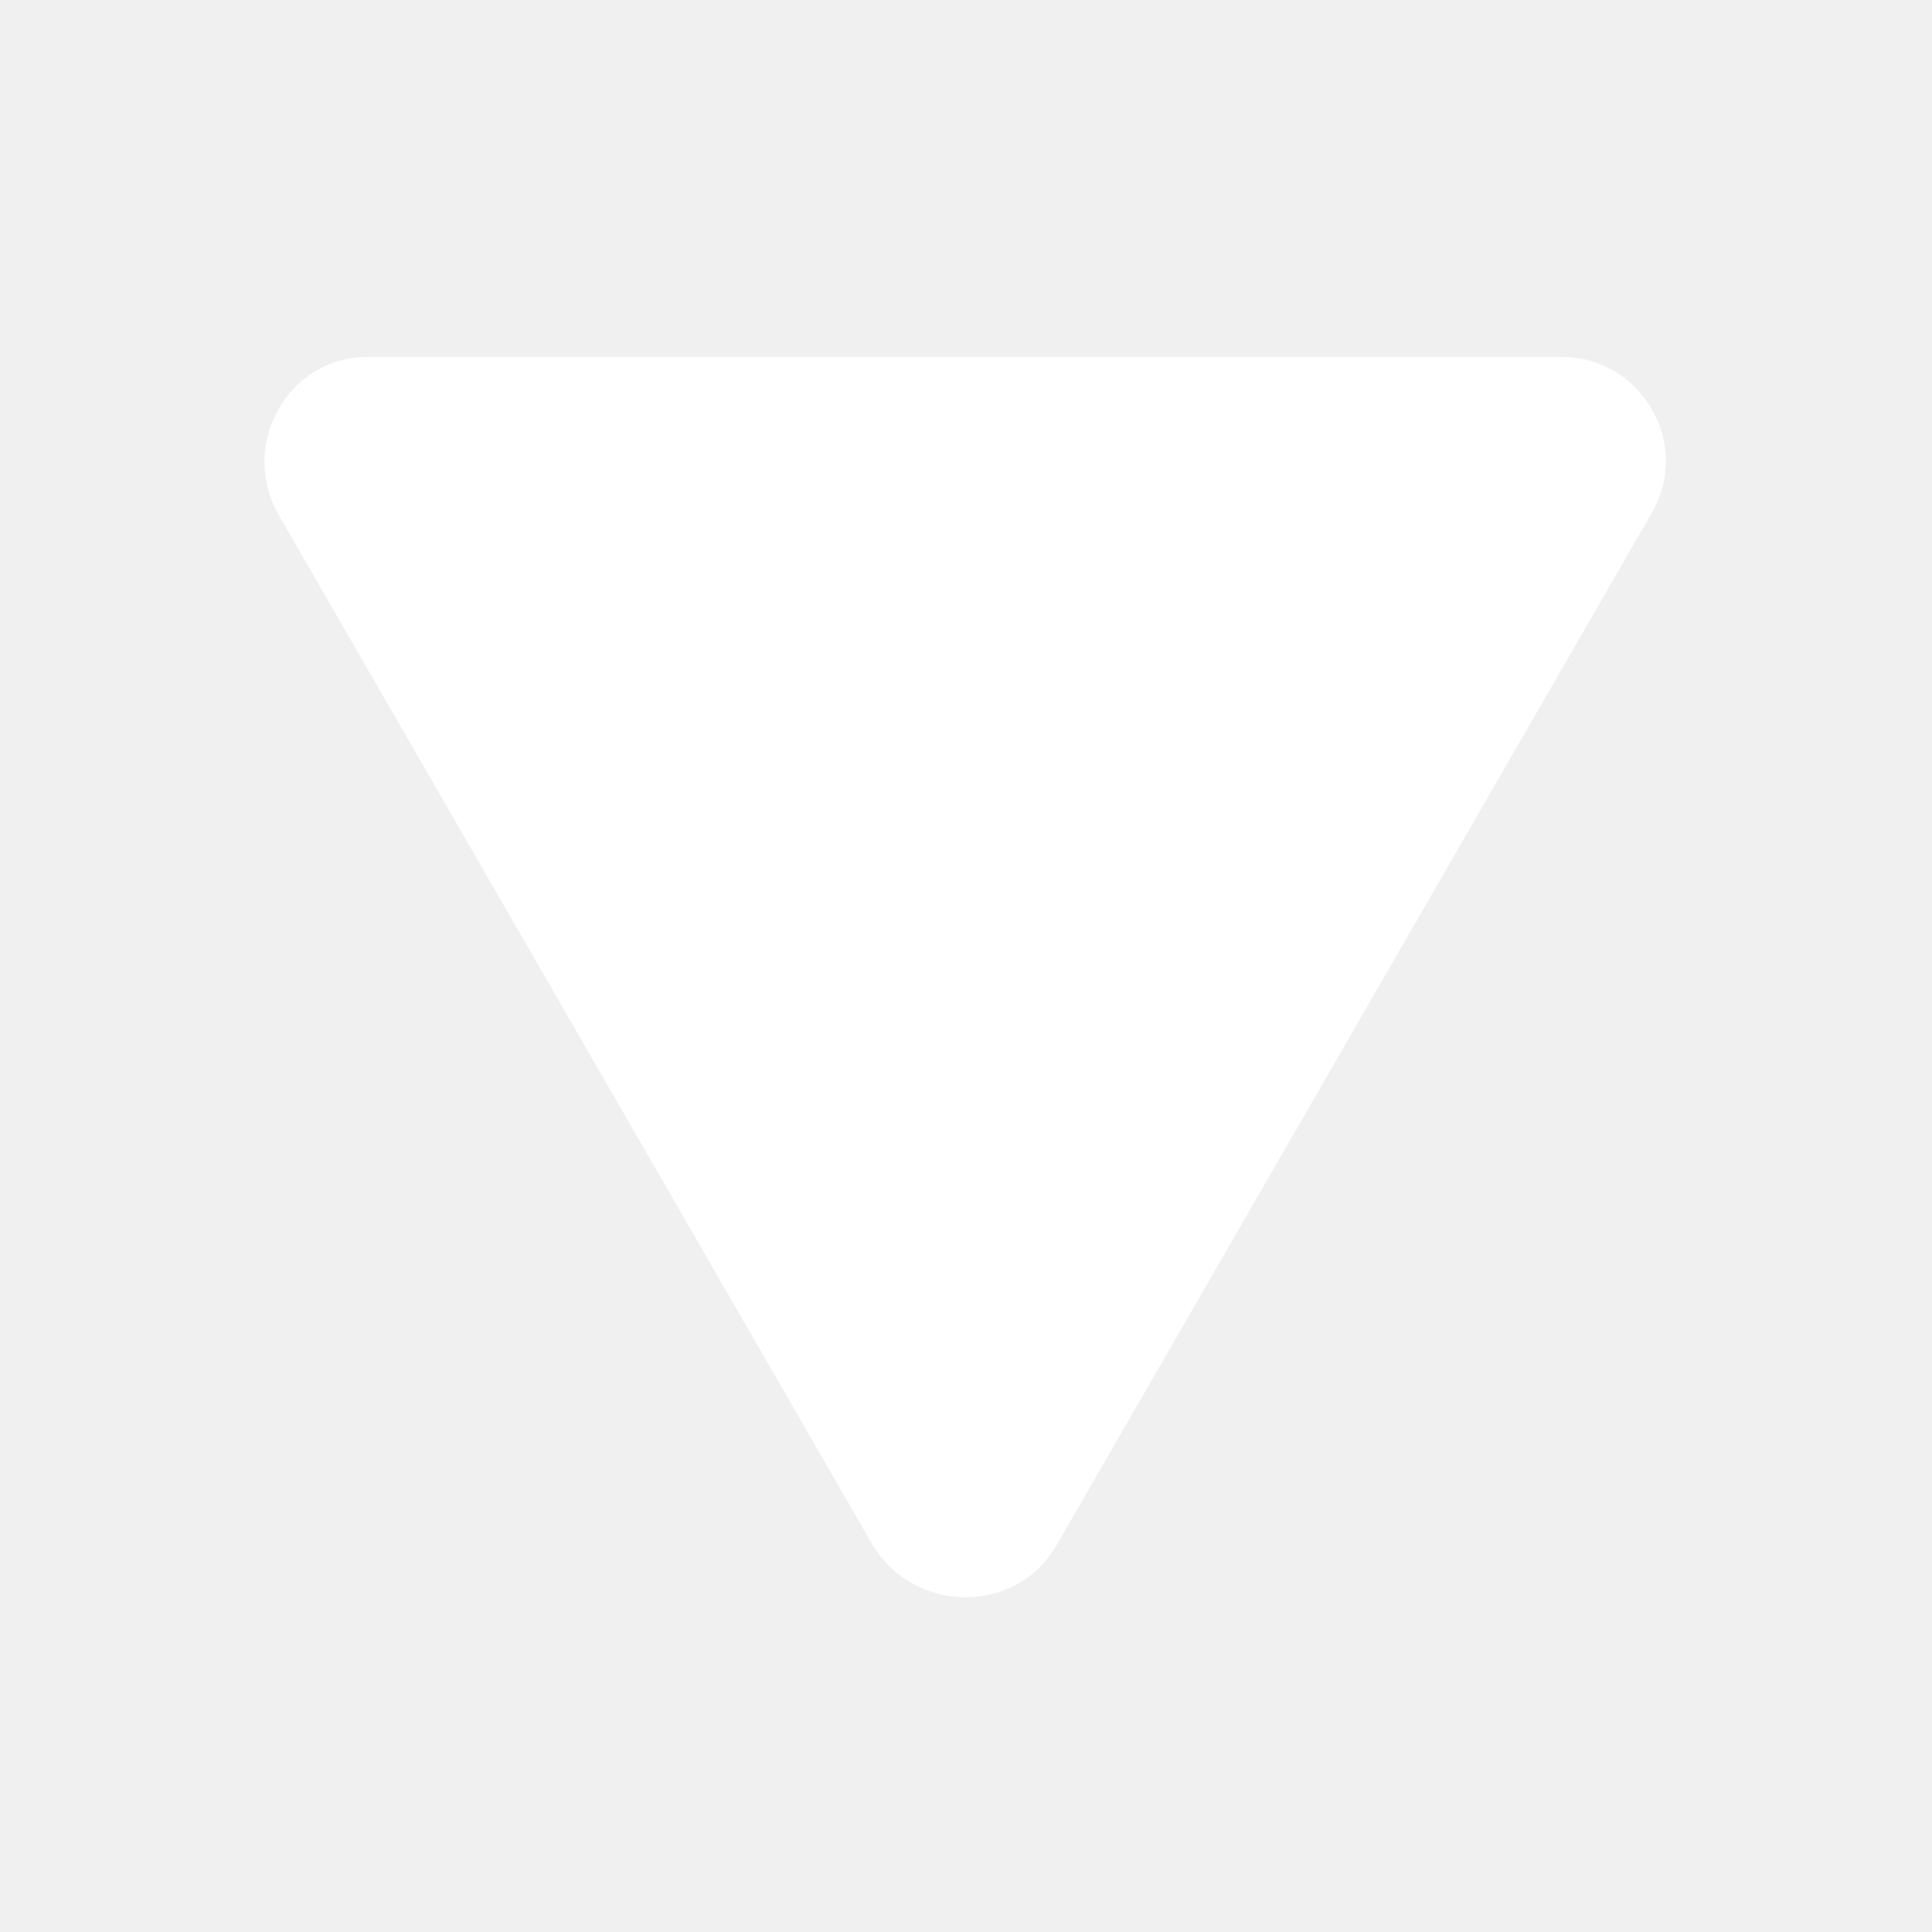
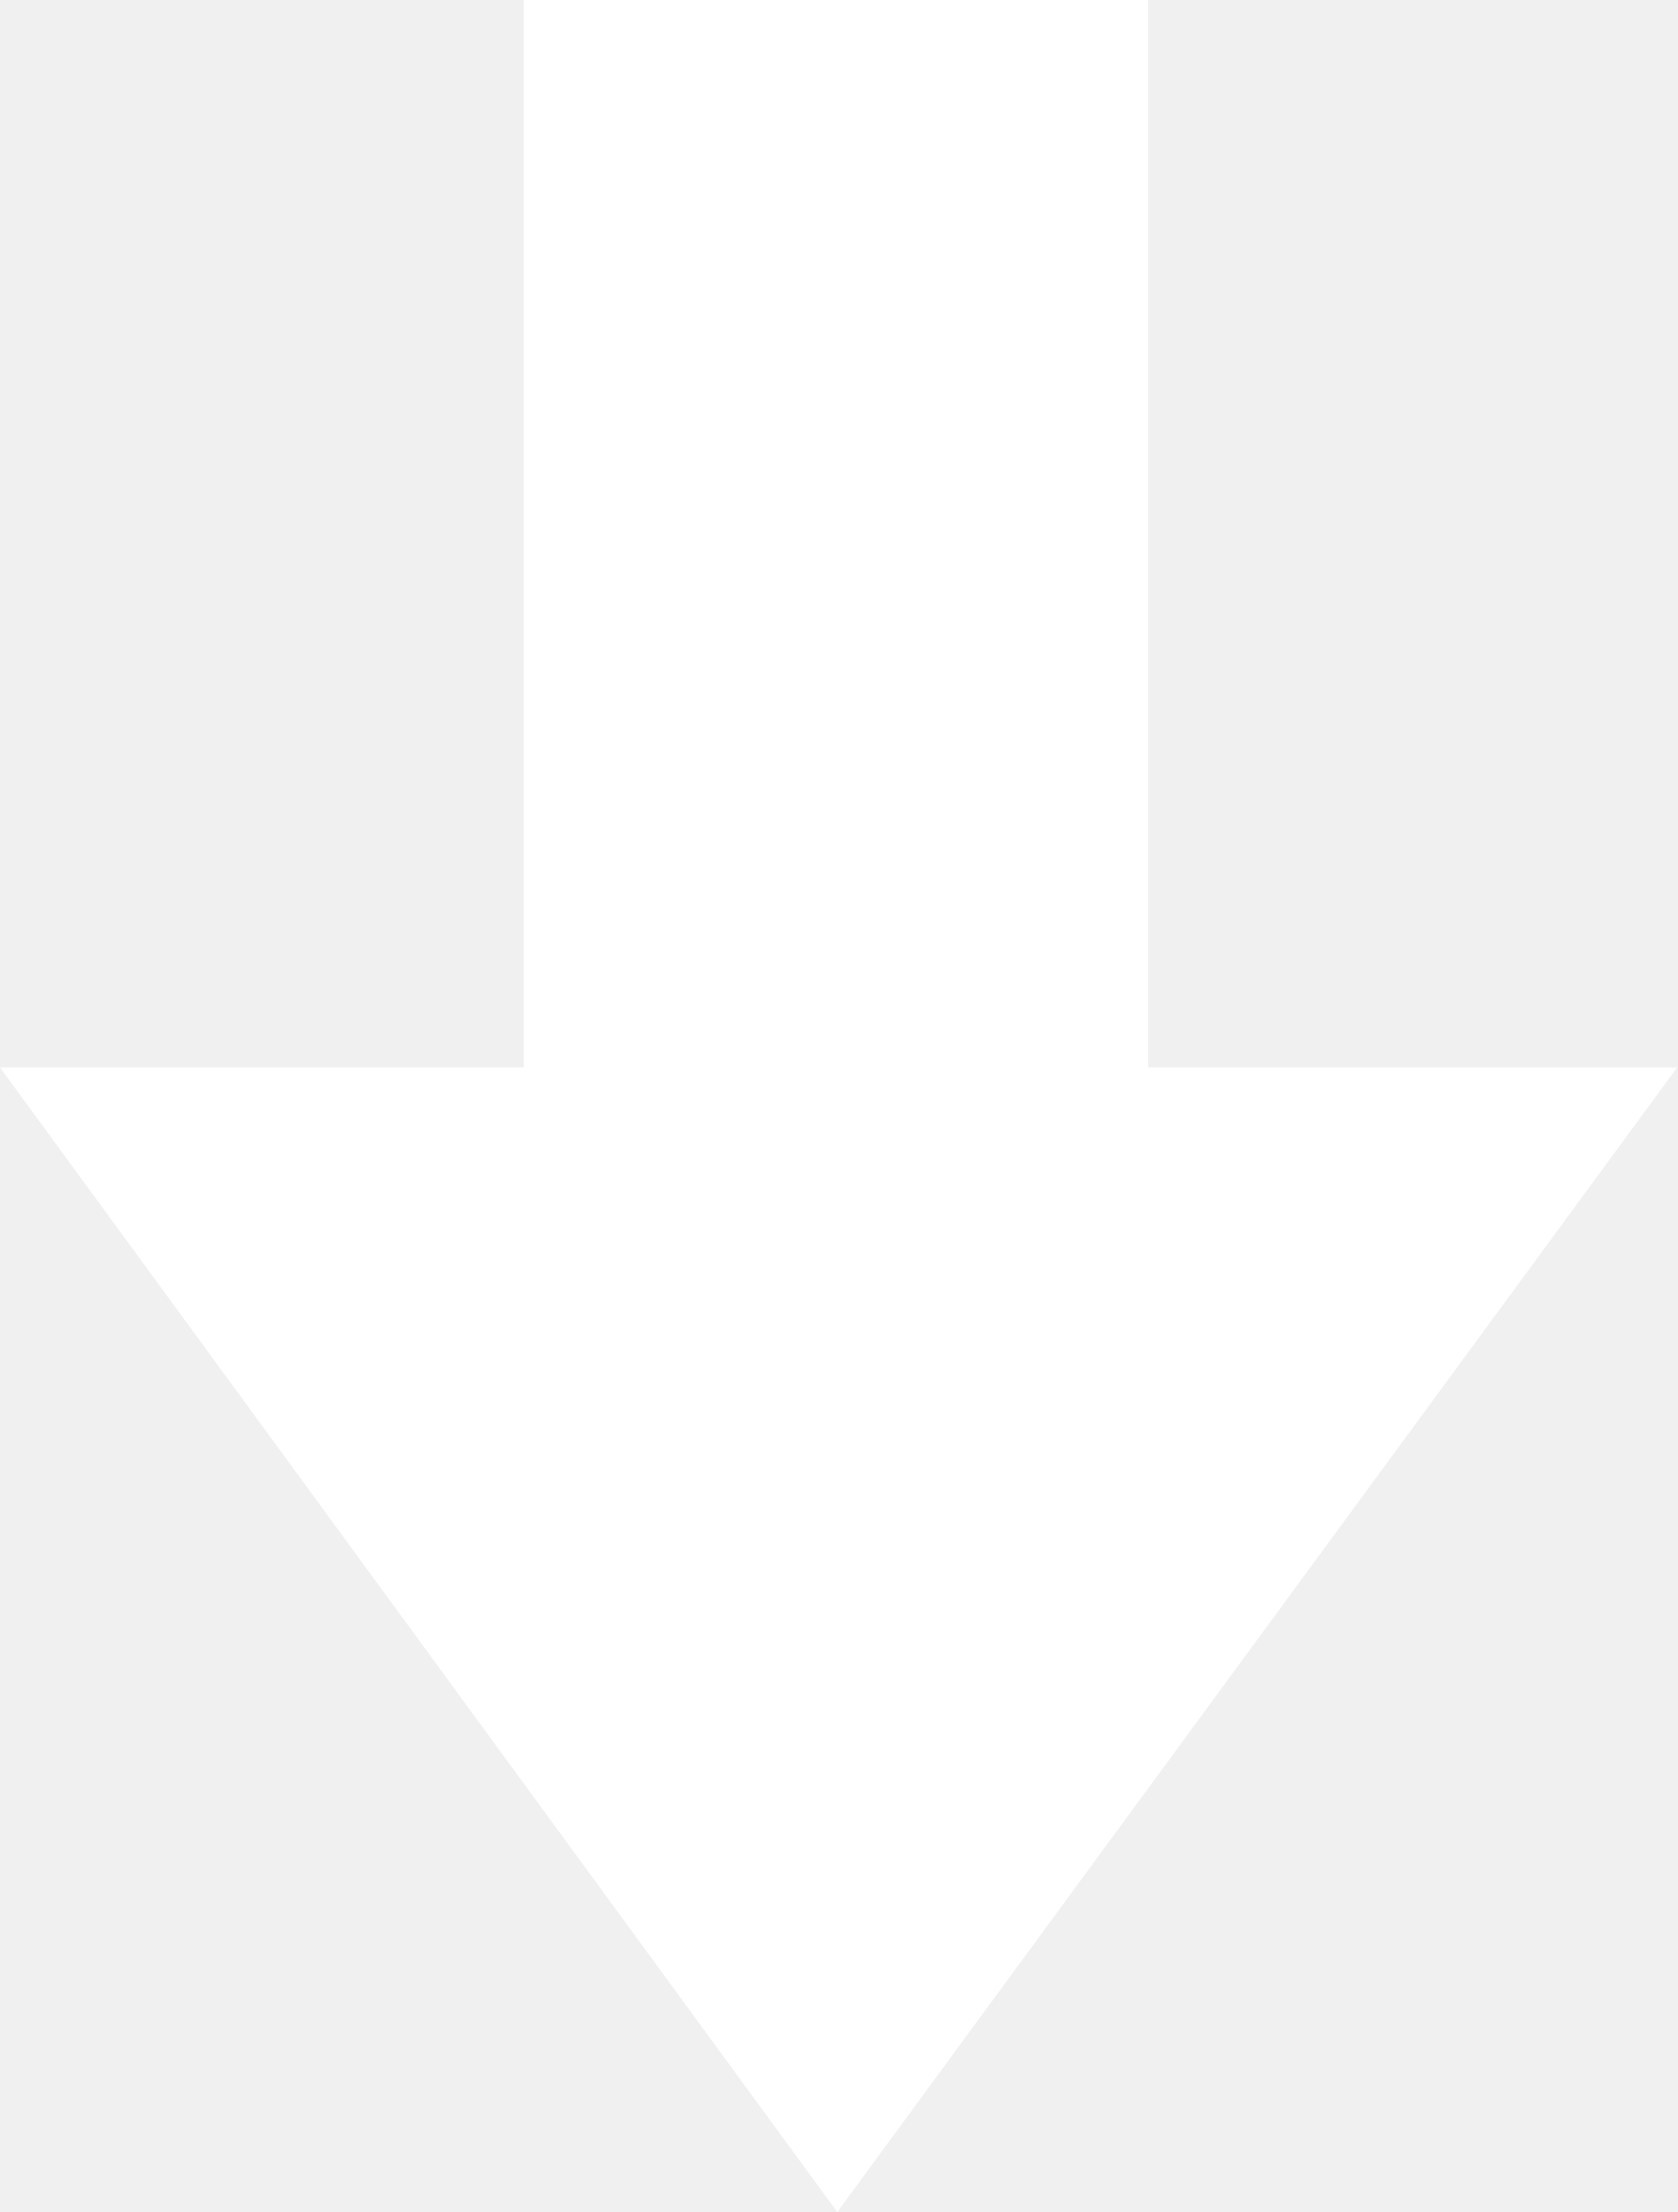
- <svg xmlns="http://www.w3.org/2000/svg" version="1.1" id="emoji" x="0px" y="0px" viewBox="0 0 72 72" enable-background="new 0 0 72 72" xml:space="preserve">
-   <g id="_xD83D__xDD3B__1_">
-     <path fill="#FFF" d="M38.5,57.1l22.2-38.5c1.1-1.9-0.3-4.3-2.5-4.3l-44.5,0c-2.2,0-3.5,2.4-2.5,4.3l22.2,38.5   C34.6,59,37.4,59,38.5,57.1z" />
-     <path fill="none" stroke="#FFF" stroke-width="2" stroke-miterlimit="10" d="M38.5,57.1l22.2-38.5c1.1-1.9-0.3-4.3-2.5-4.3   l-44.5,0c-2.2,0-3.5,2.4-2.5,4.3l22.2,38.5C34.6,59,37.4,59,38.5,57.1z" />
+ <svg xmlns="http://www.w3.org/2000/svg" width="1284" height="1693">
+   <g>
+     <g transform="translate(-608 -60)" id="imagebot_1">
+       <path id="imagebot_2" transform="matrix(1 0 0 -1 0 1638)" d="M1892,761L1249,-115L608,761L1009,761L1009,1578L1487,1578L1487,761L1892,761z" fill="#ffffff" />
+     </g>
  </g>
</svg>
